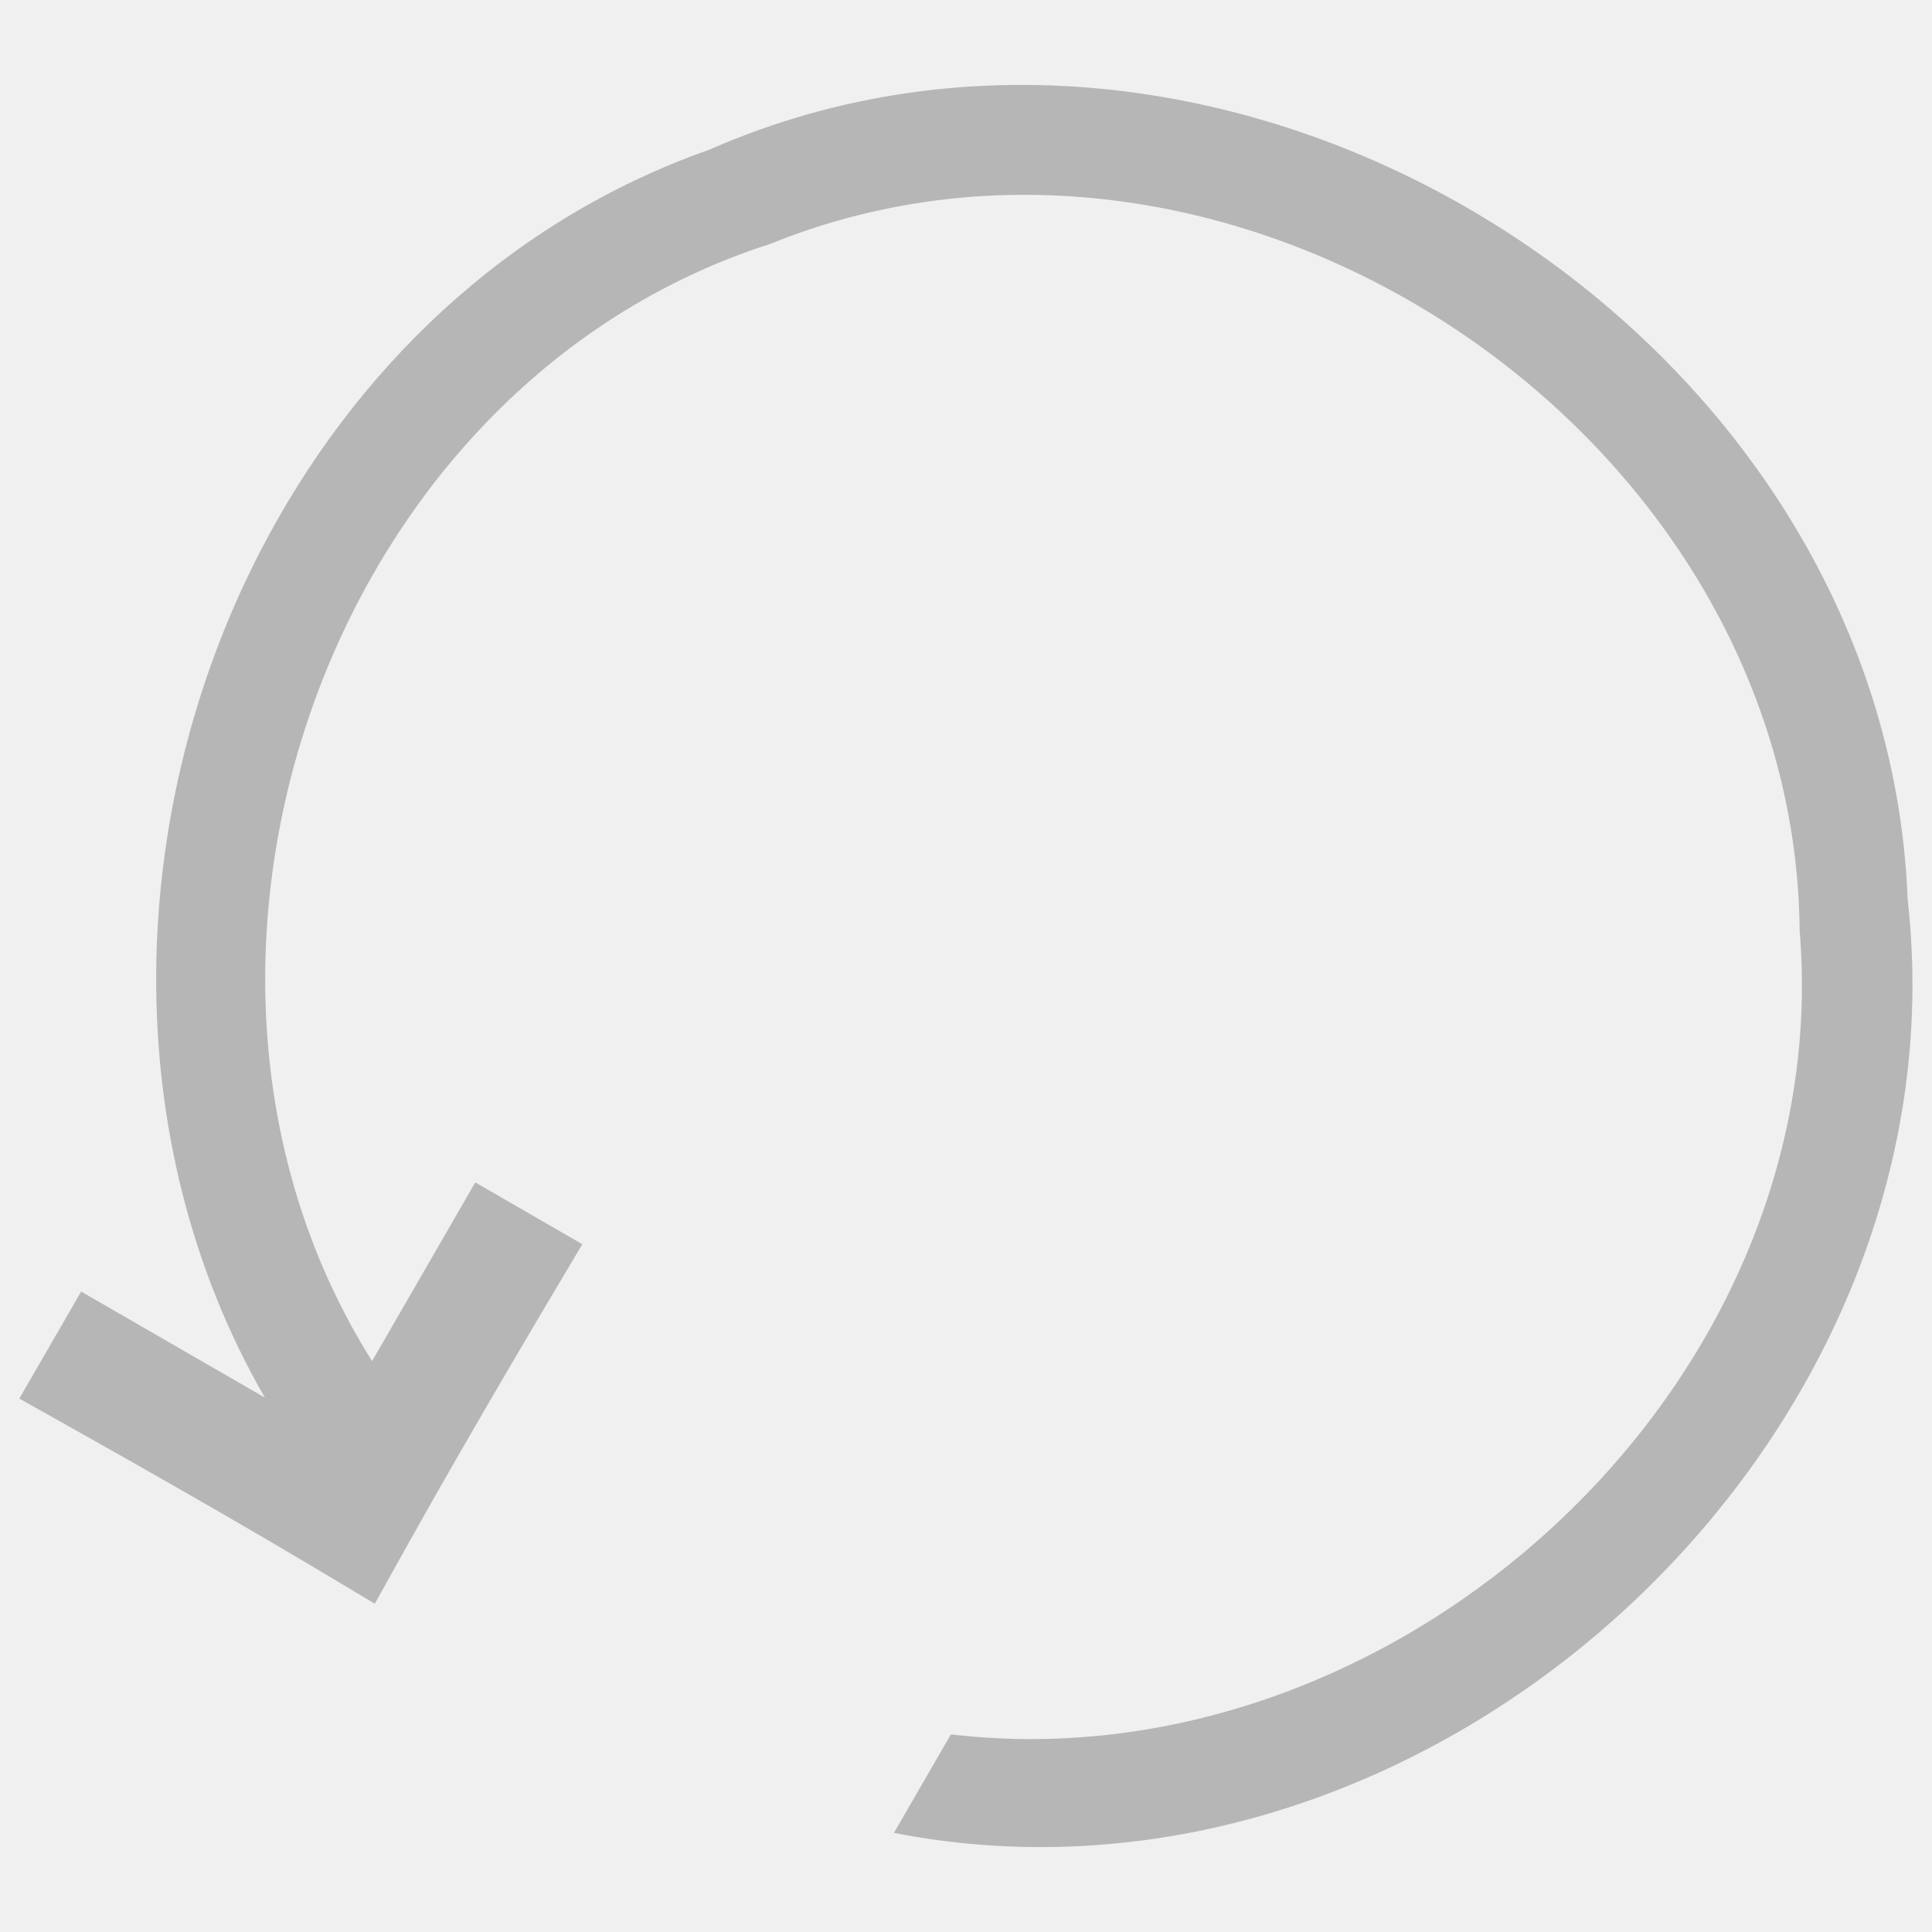
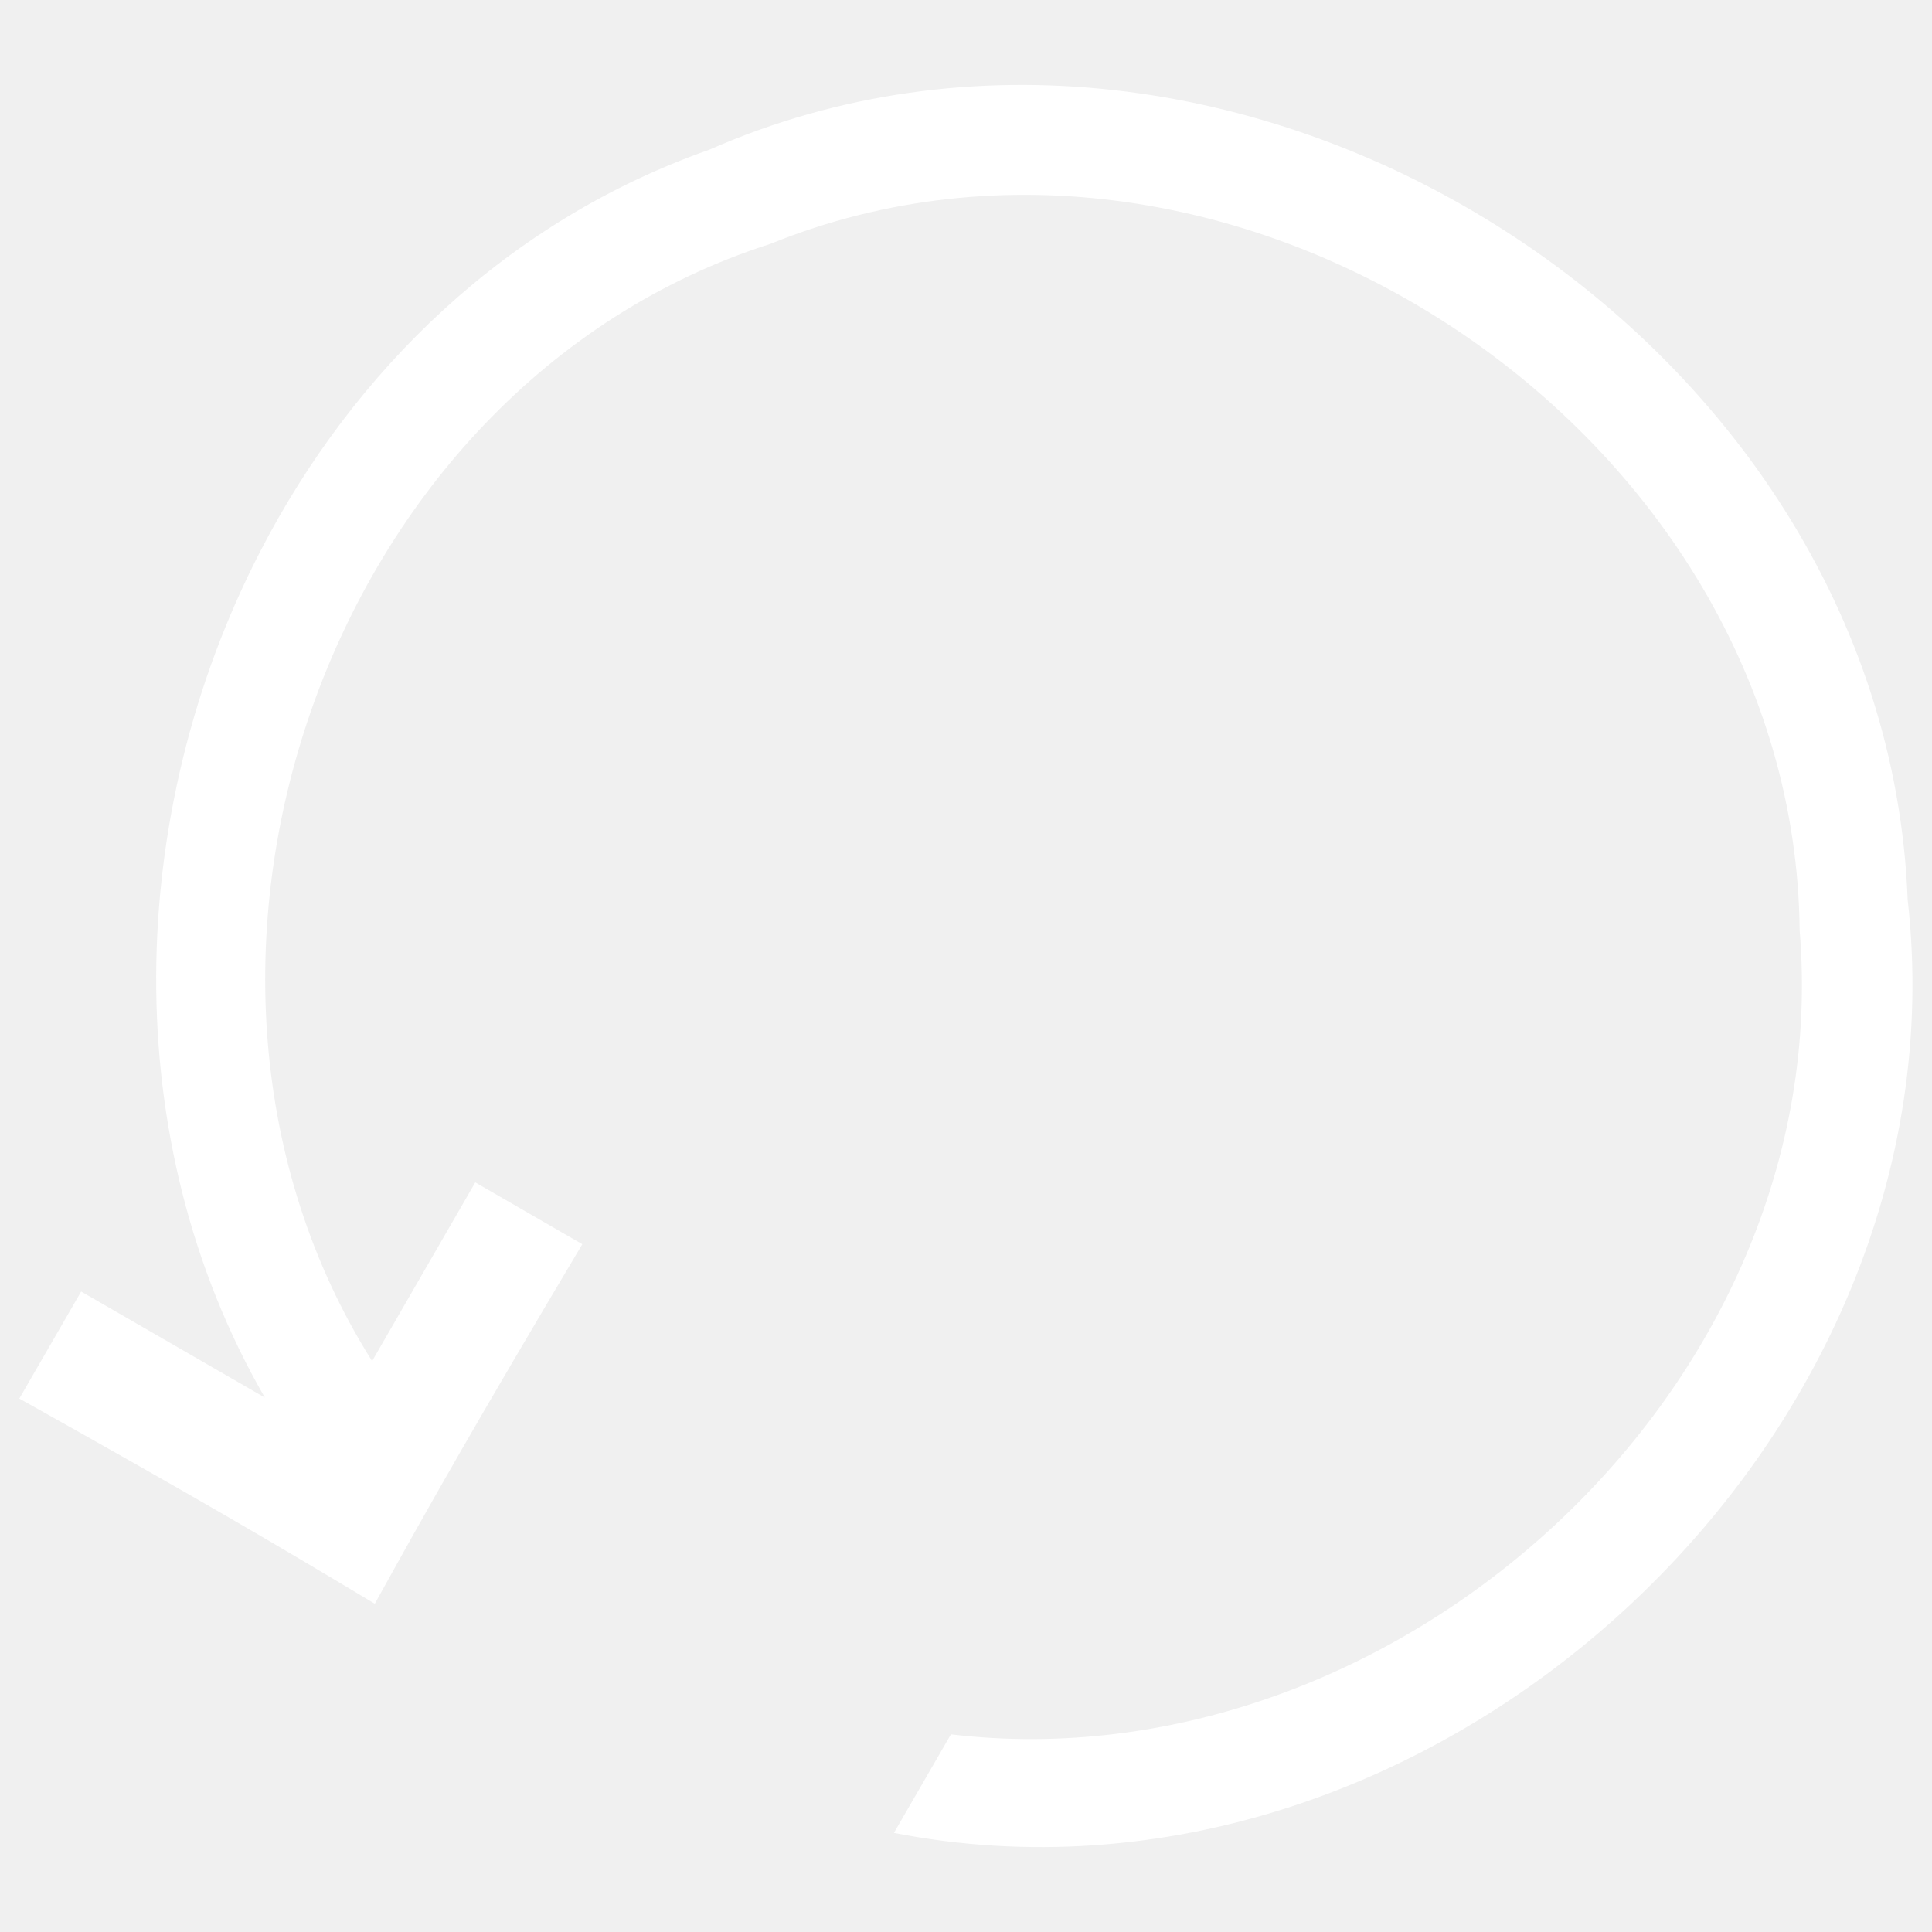
<svg xmlns="http://www.w3.org/2000/svg" version="1.1" x="0px" y="0px" viewBox="0 0 1000 1000" enable-background="new 0 0 1000 1000" xml:space="preserve">
  <g>
-     <path fill="#b6b6b6" d="M134.6,285.6C64.9,420.7,60.1,590,137.1,723.4L42,668.5l-32,55.4c93.1,52.1,133.6,75.9,184,106.2c28.5-51.5,52.8-94.4,107.4-186.1L246,612l-53.4,92.5C65.4,502.7,167.2,200.3,398.8,126.2C638,29.3,929,223.5,931.5,481.5c19.6,236.7-208.9,443.6-439.3,416.2l-29.5,51c277.7,54.4,556.5-201.7,524.7-483.1C976.1,170.8,637.1-41.2,367.1,77.5C262.8,114.2,183.1,191.5,134.6,285.6z" />
+     <path fill="#ffffff" d="M134.6,285.6C64.9,420.7,60.1,590,137.1,723.4L42,668.5l-32,55.4c93.1,52.1,133.6,75.9,184,106.2c28.5-51.5,52.8-94.4,107.4-186.1L246,612l-53.4,92.5C65.4,502.7,167.2,200.3,398.8,126.2C638,29.3,929,223.5,931.5,481.5c19.6,236.7-208.9,443.6-439.3,416.2l-29.5,51c277.7,54.4,556.5-201.7,524.7-483.1C976.1,170.8,637.1-41.2,367.1,77.5C262.8,114.2,183.1,191.5,134.6,285.6z" />
  </g>
</svg>
